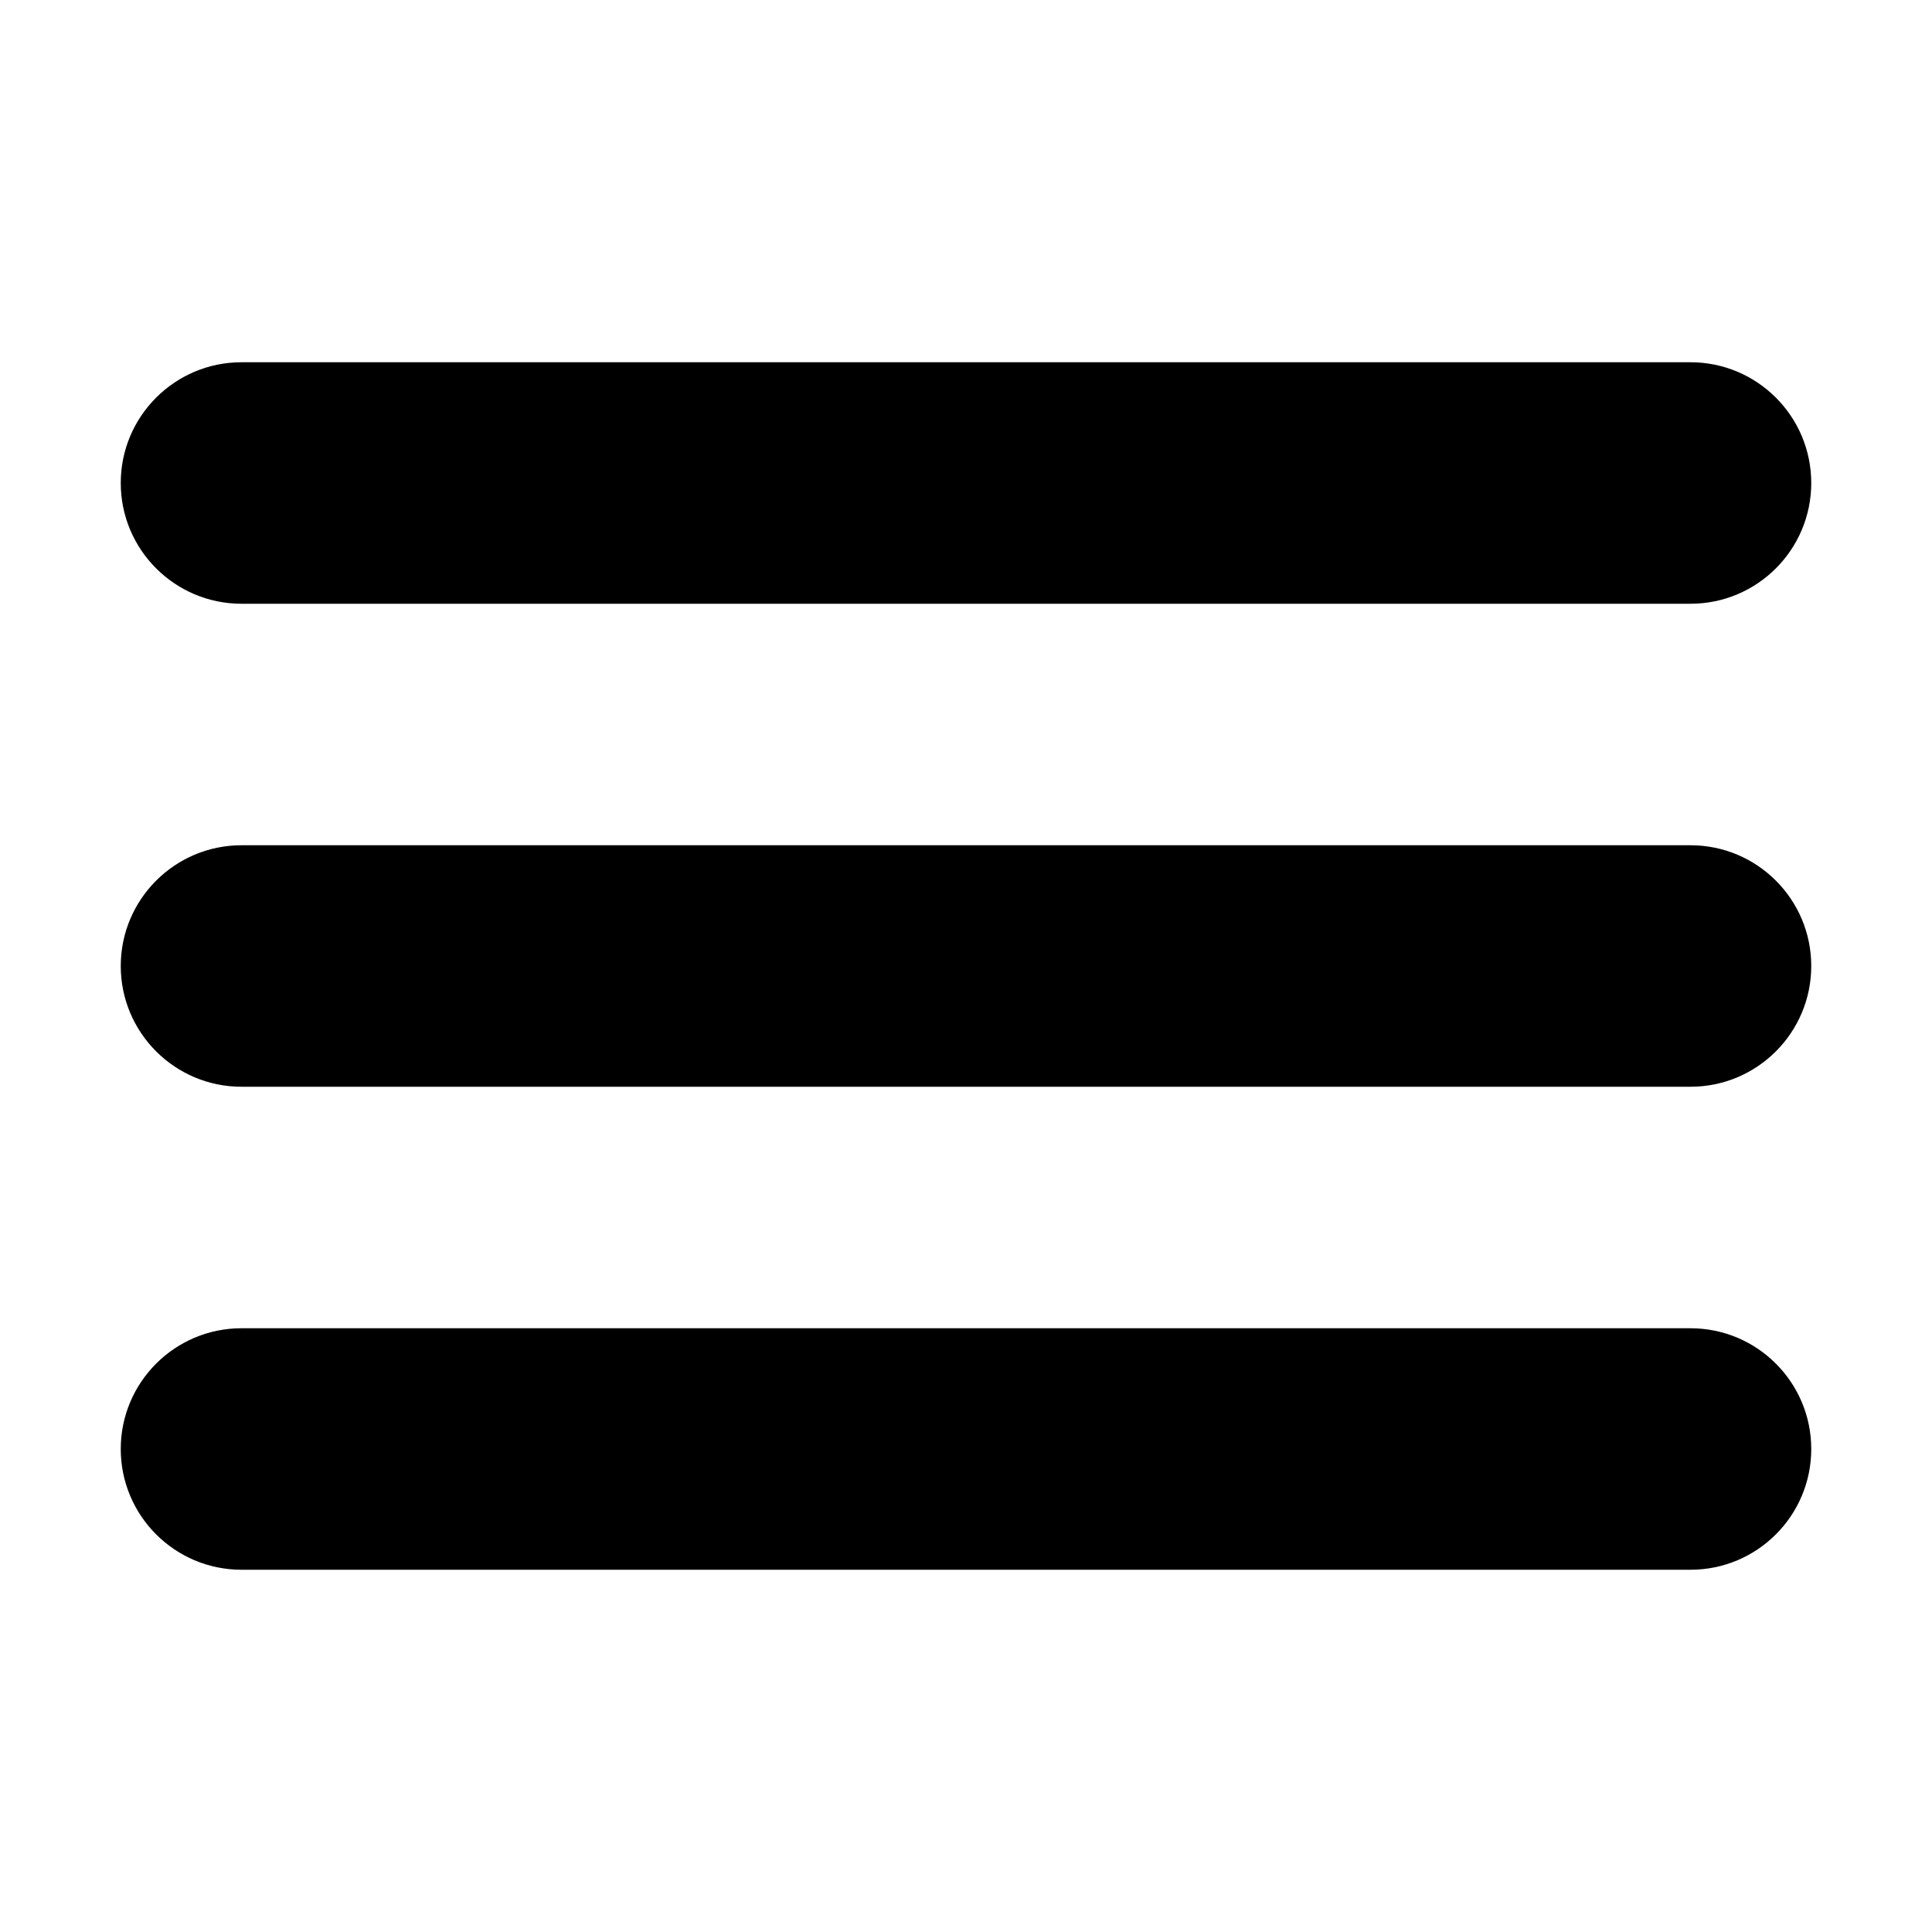
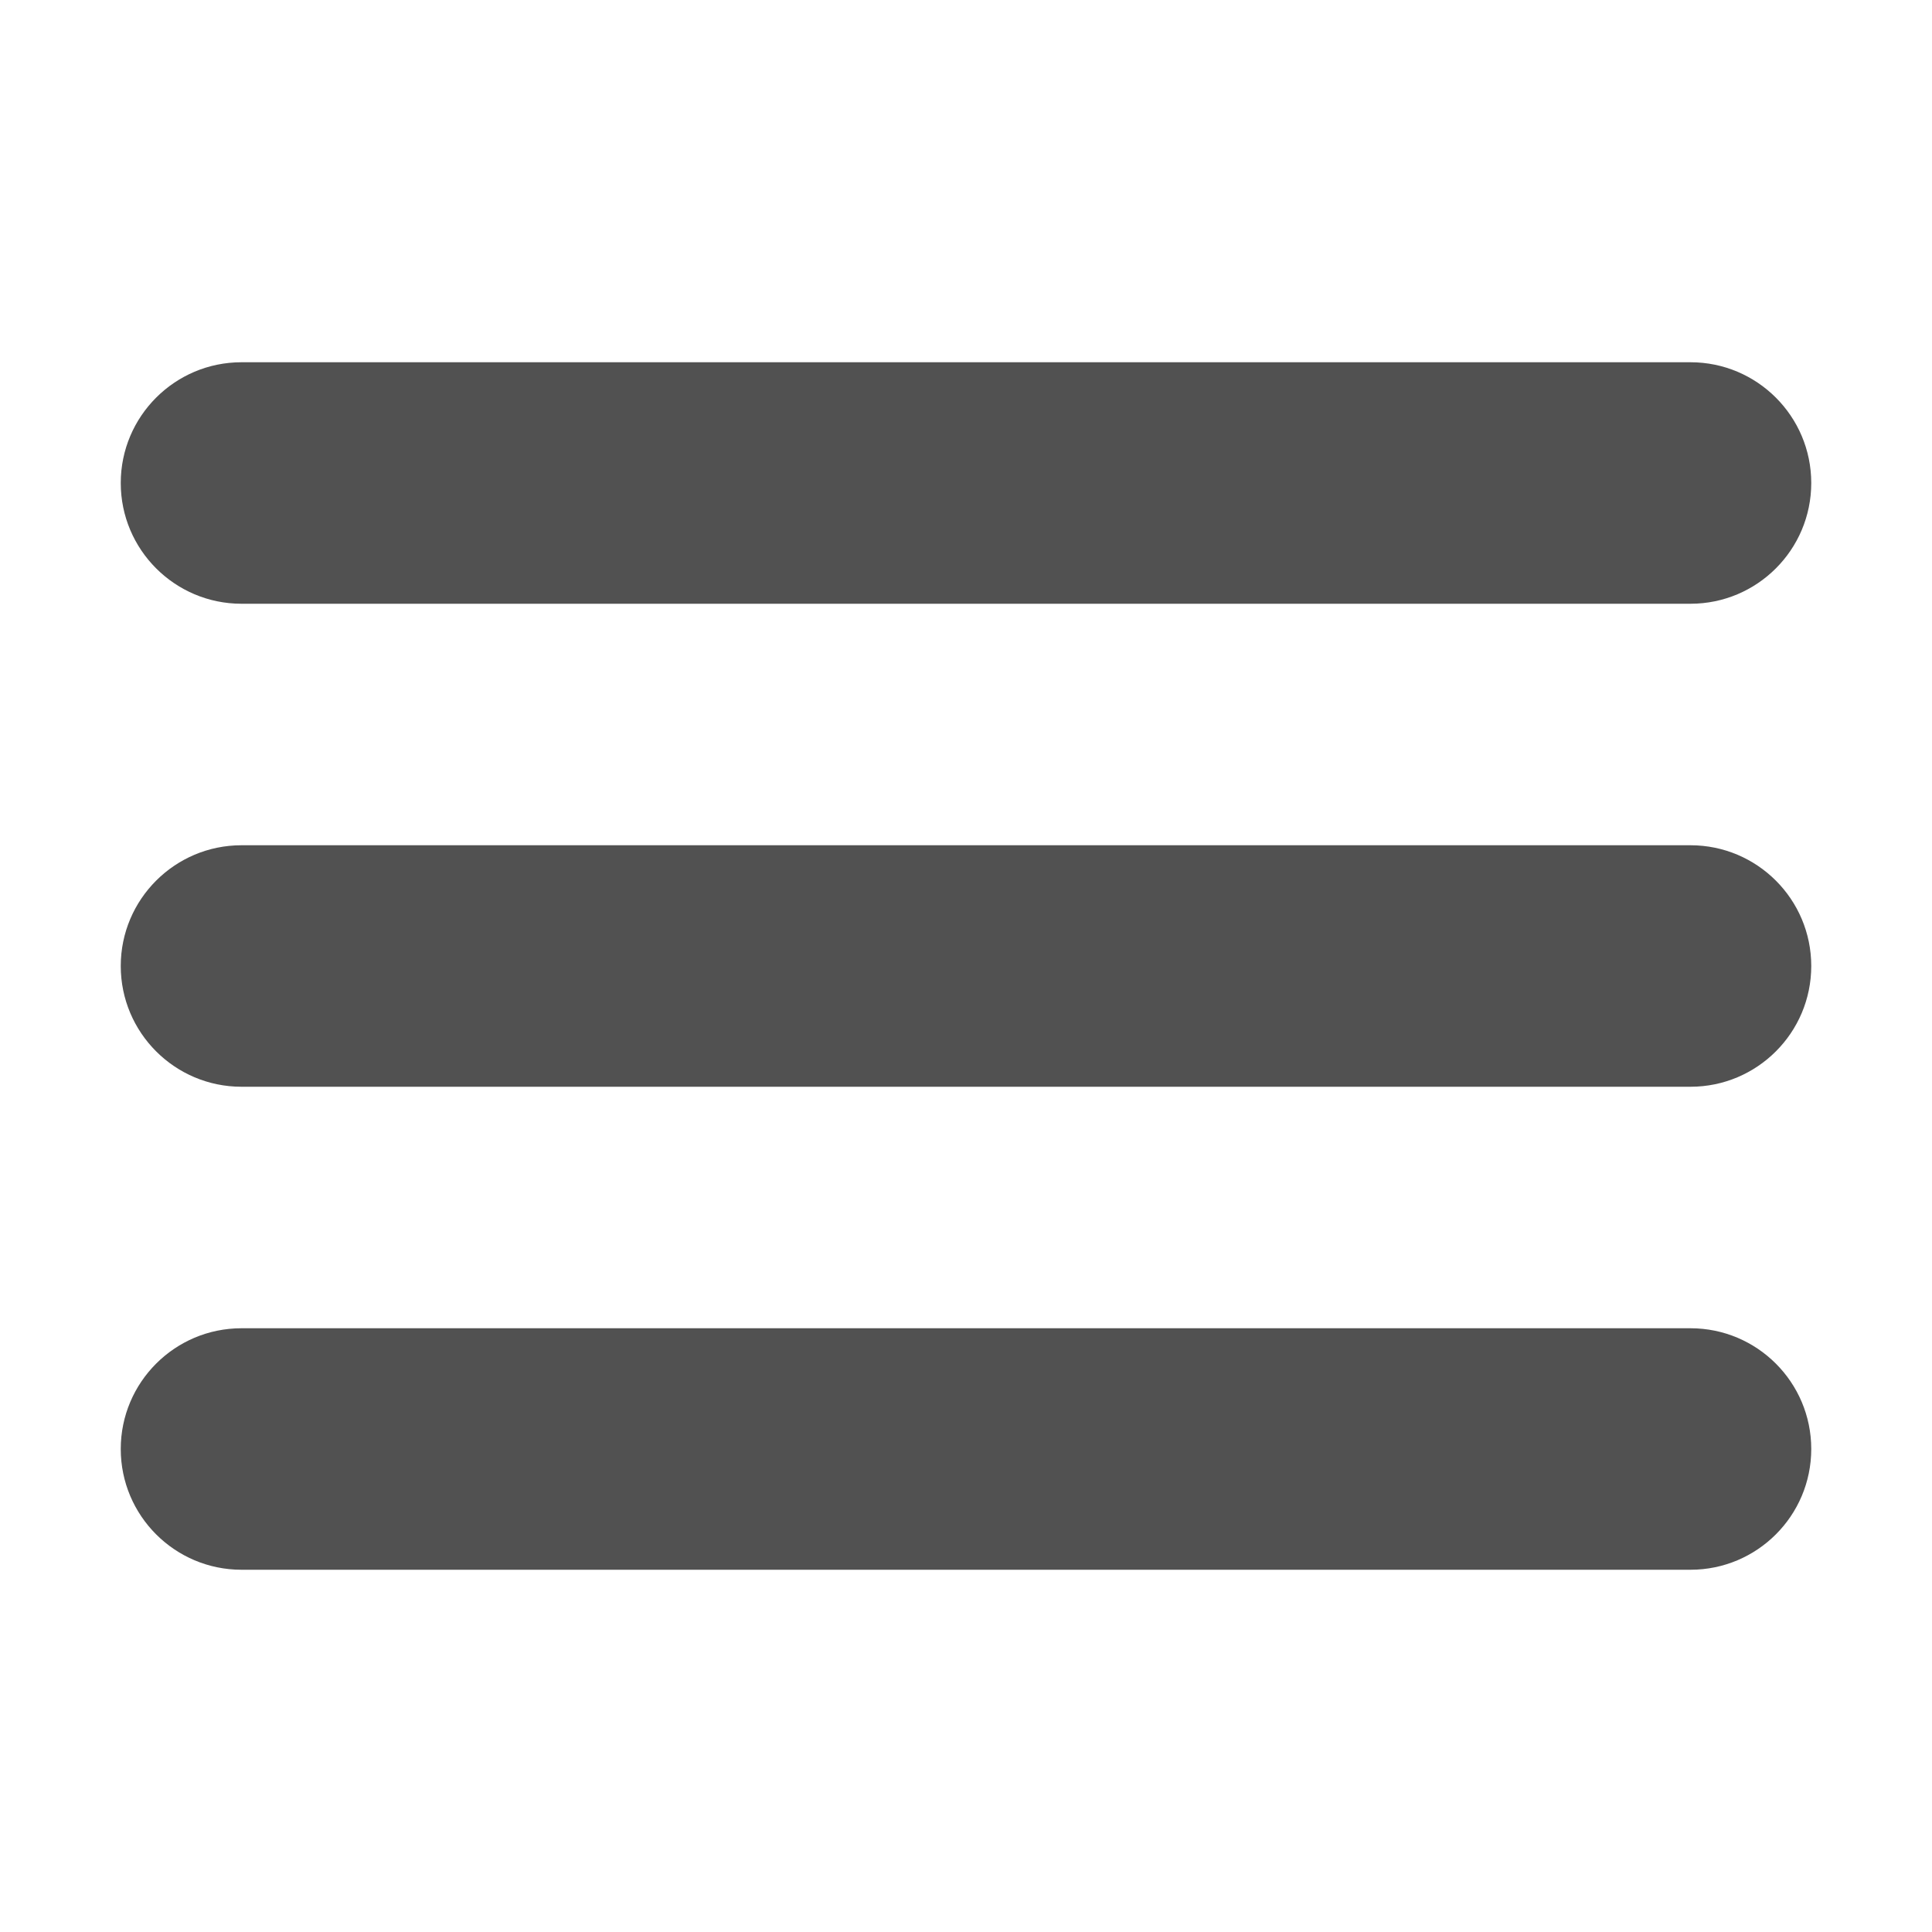
- <svg xmlns="http://www.w3.org/2000/svg" height="32px" id="Layer_1" style="enable-background:new 0 0 32 32;" version="1.1" viewBox="0 0 32 32" width="32px" xml:space="preserve">
-   <path d="M4,10h24c1.104,0,2-0.896,2-2s-0.896-2-2-2H4C2.896,6,2,6.896,2,8S2.896,10,4,10z M28,14H4c-1.104,0-2,0.896-2,2  s0.896,2,2,2h24c1.104,0,2-0.896,2-2S29.104,14,28,14z M28,22H4c-1.104,0-2,0.896-2,2s0.896,2,2,2h24c1.104,0,2-0.896,2-2  S29.104,22,28,22z" />
+ <svg xmlns="http://www.w3.org/2000/svg" id="SvgjsSvg1001" width="288" height="288" version="1.1">
+   <defs id="SvgjsDefs1002" />
+   <g id="SvgjsG1008">
+     <svg enable-background="new 0 0 32 32" viewBox="0 0 32 32" width="288" height="288">
+       <path d="M4,10h24c1.104,0,2-0.896,2-2s-0.896-2-2-2H4C2.896,6,2,6.896,2,8S2.896,10,4,10z M28,14H4c-1.104,0-2,0.896-2,2  s0.896,2,2,2h24c1.104,0,2-0.896,2-2S29.104,14,28,14z M28,22H4c-1.104,0-2,0.896-2,2s0.896,2,2,2h24c1.104,0,2-0.896,2-2  S29.104,22,28,22z" fill="#515151" class="color000 svgShape" />
+     </svg>
+   </g>
</svg>
